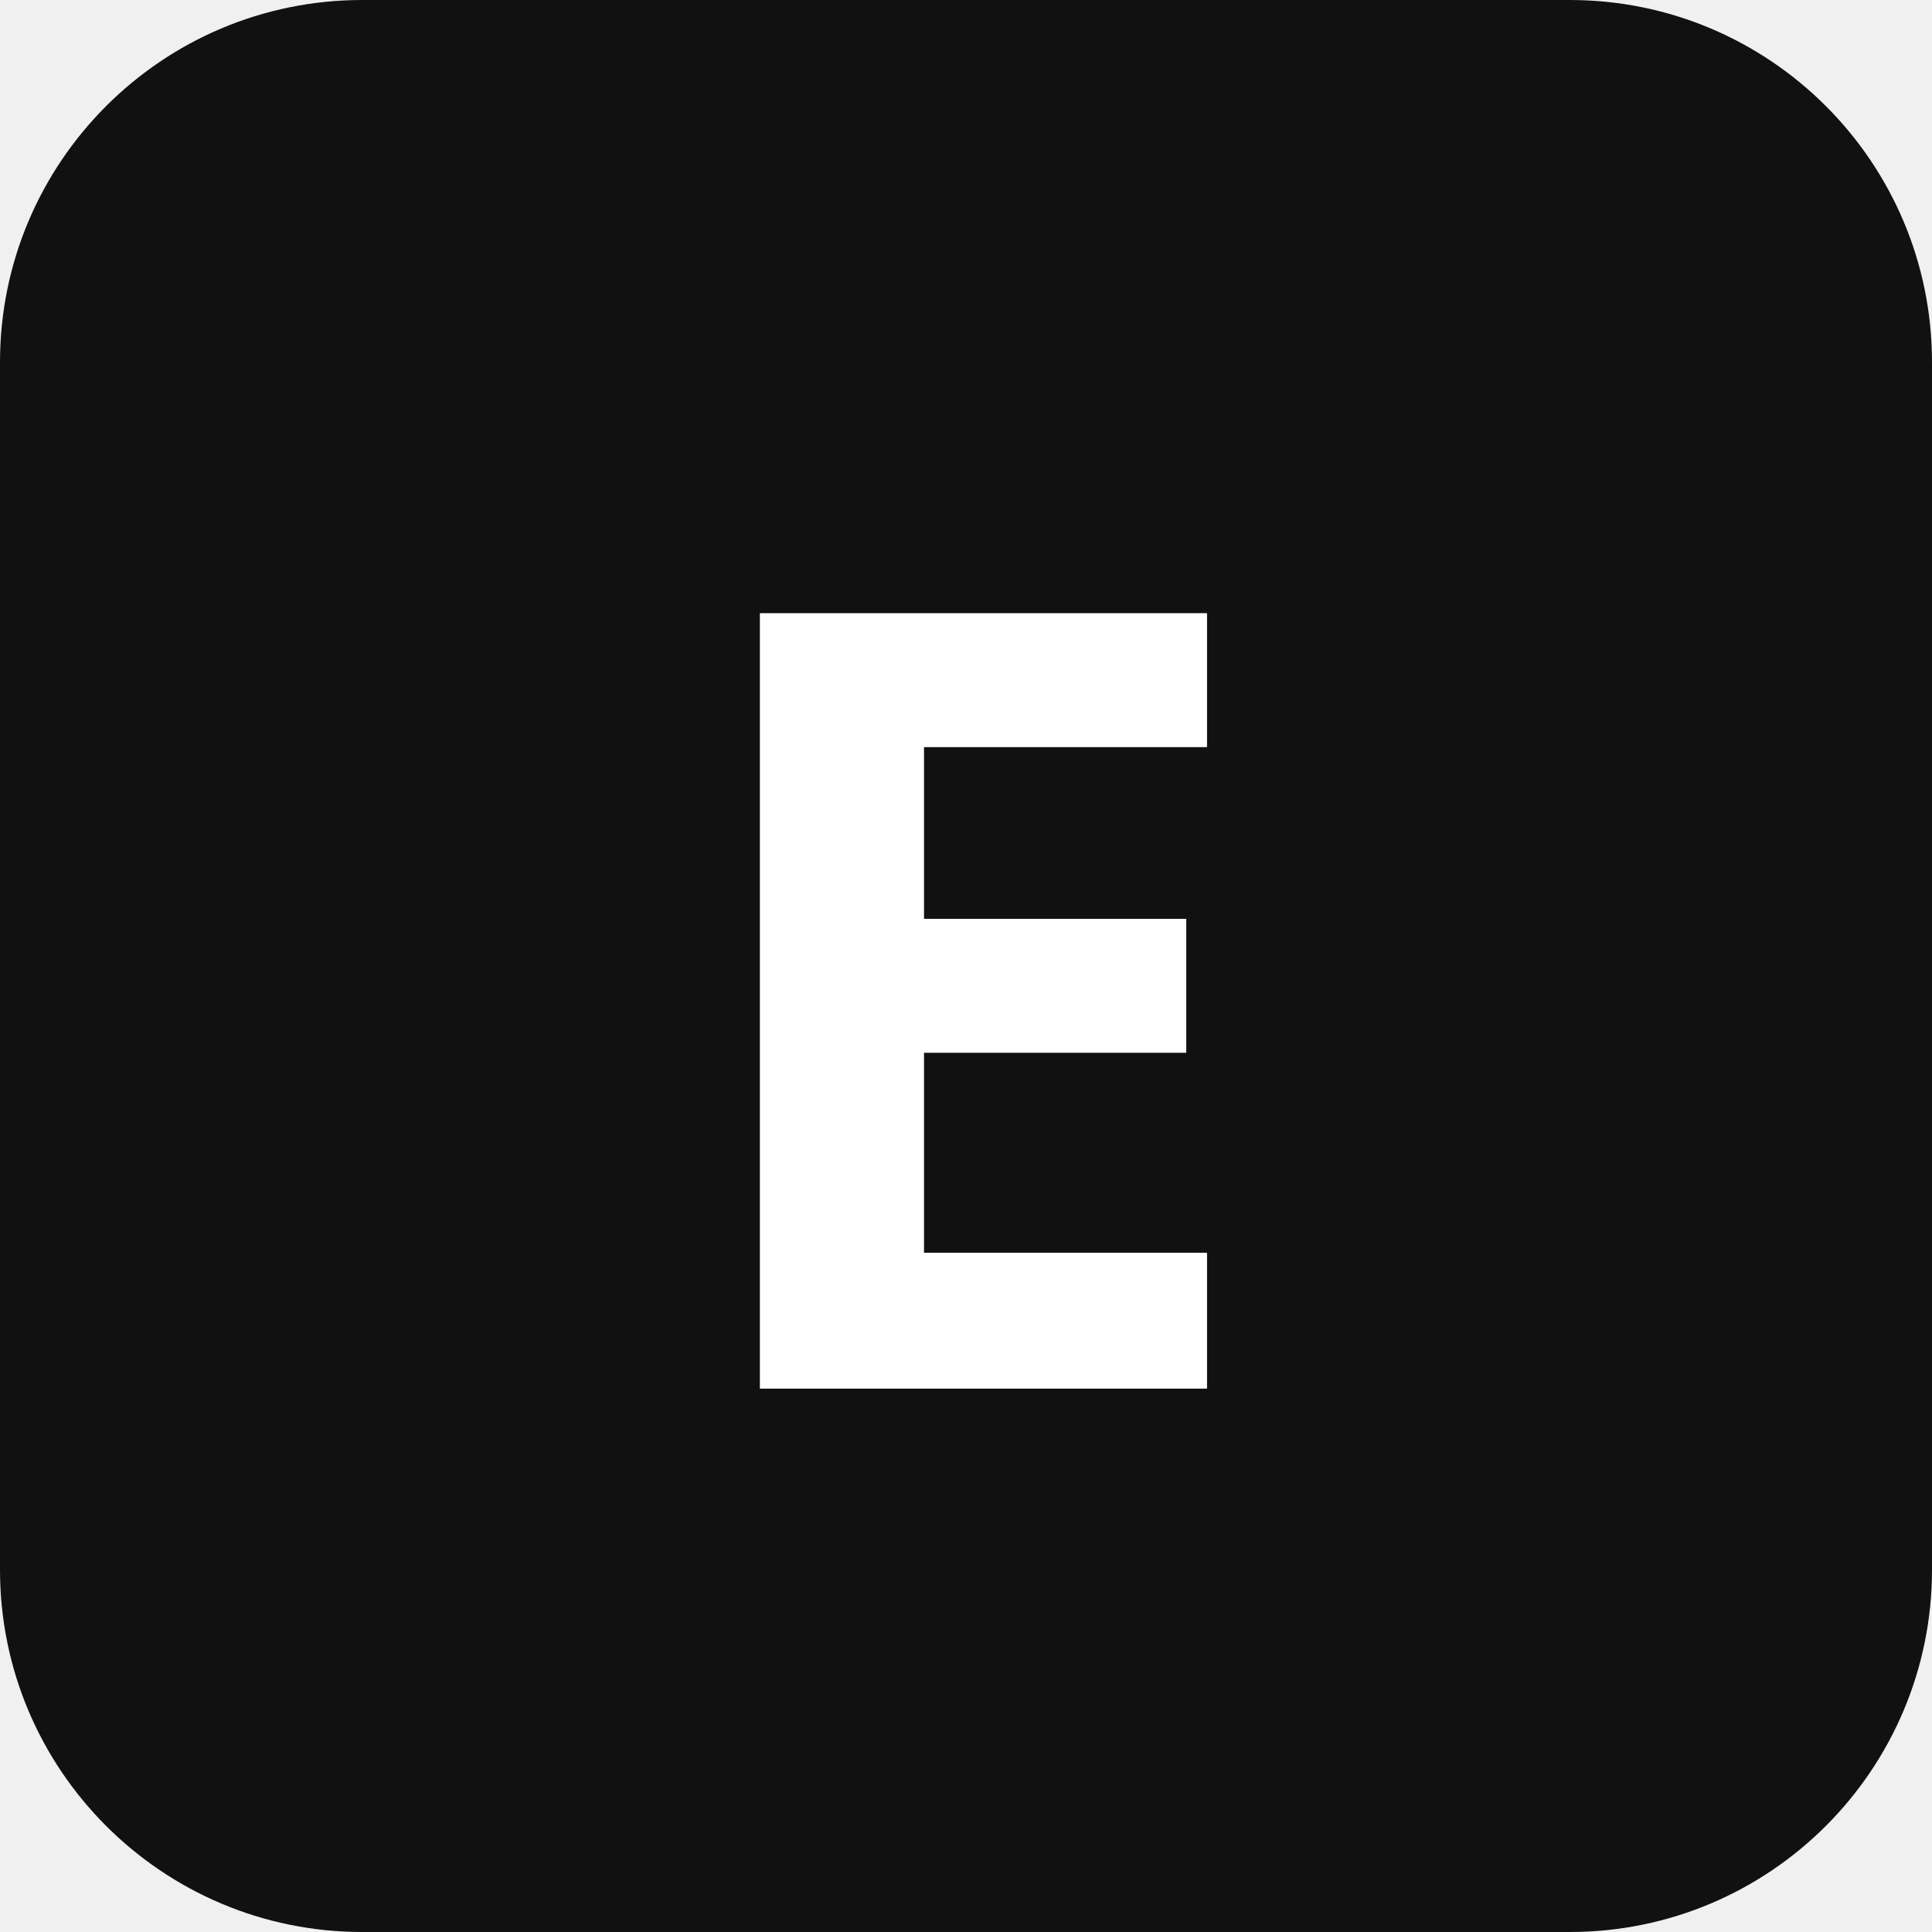
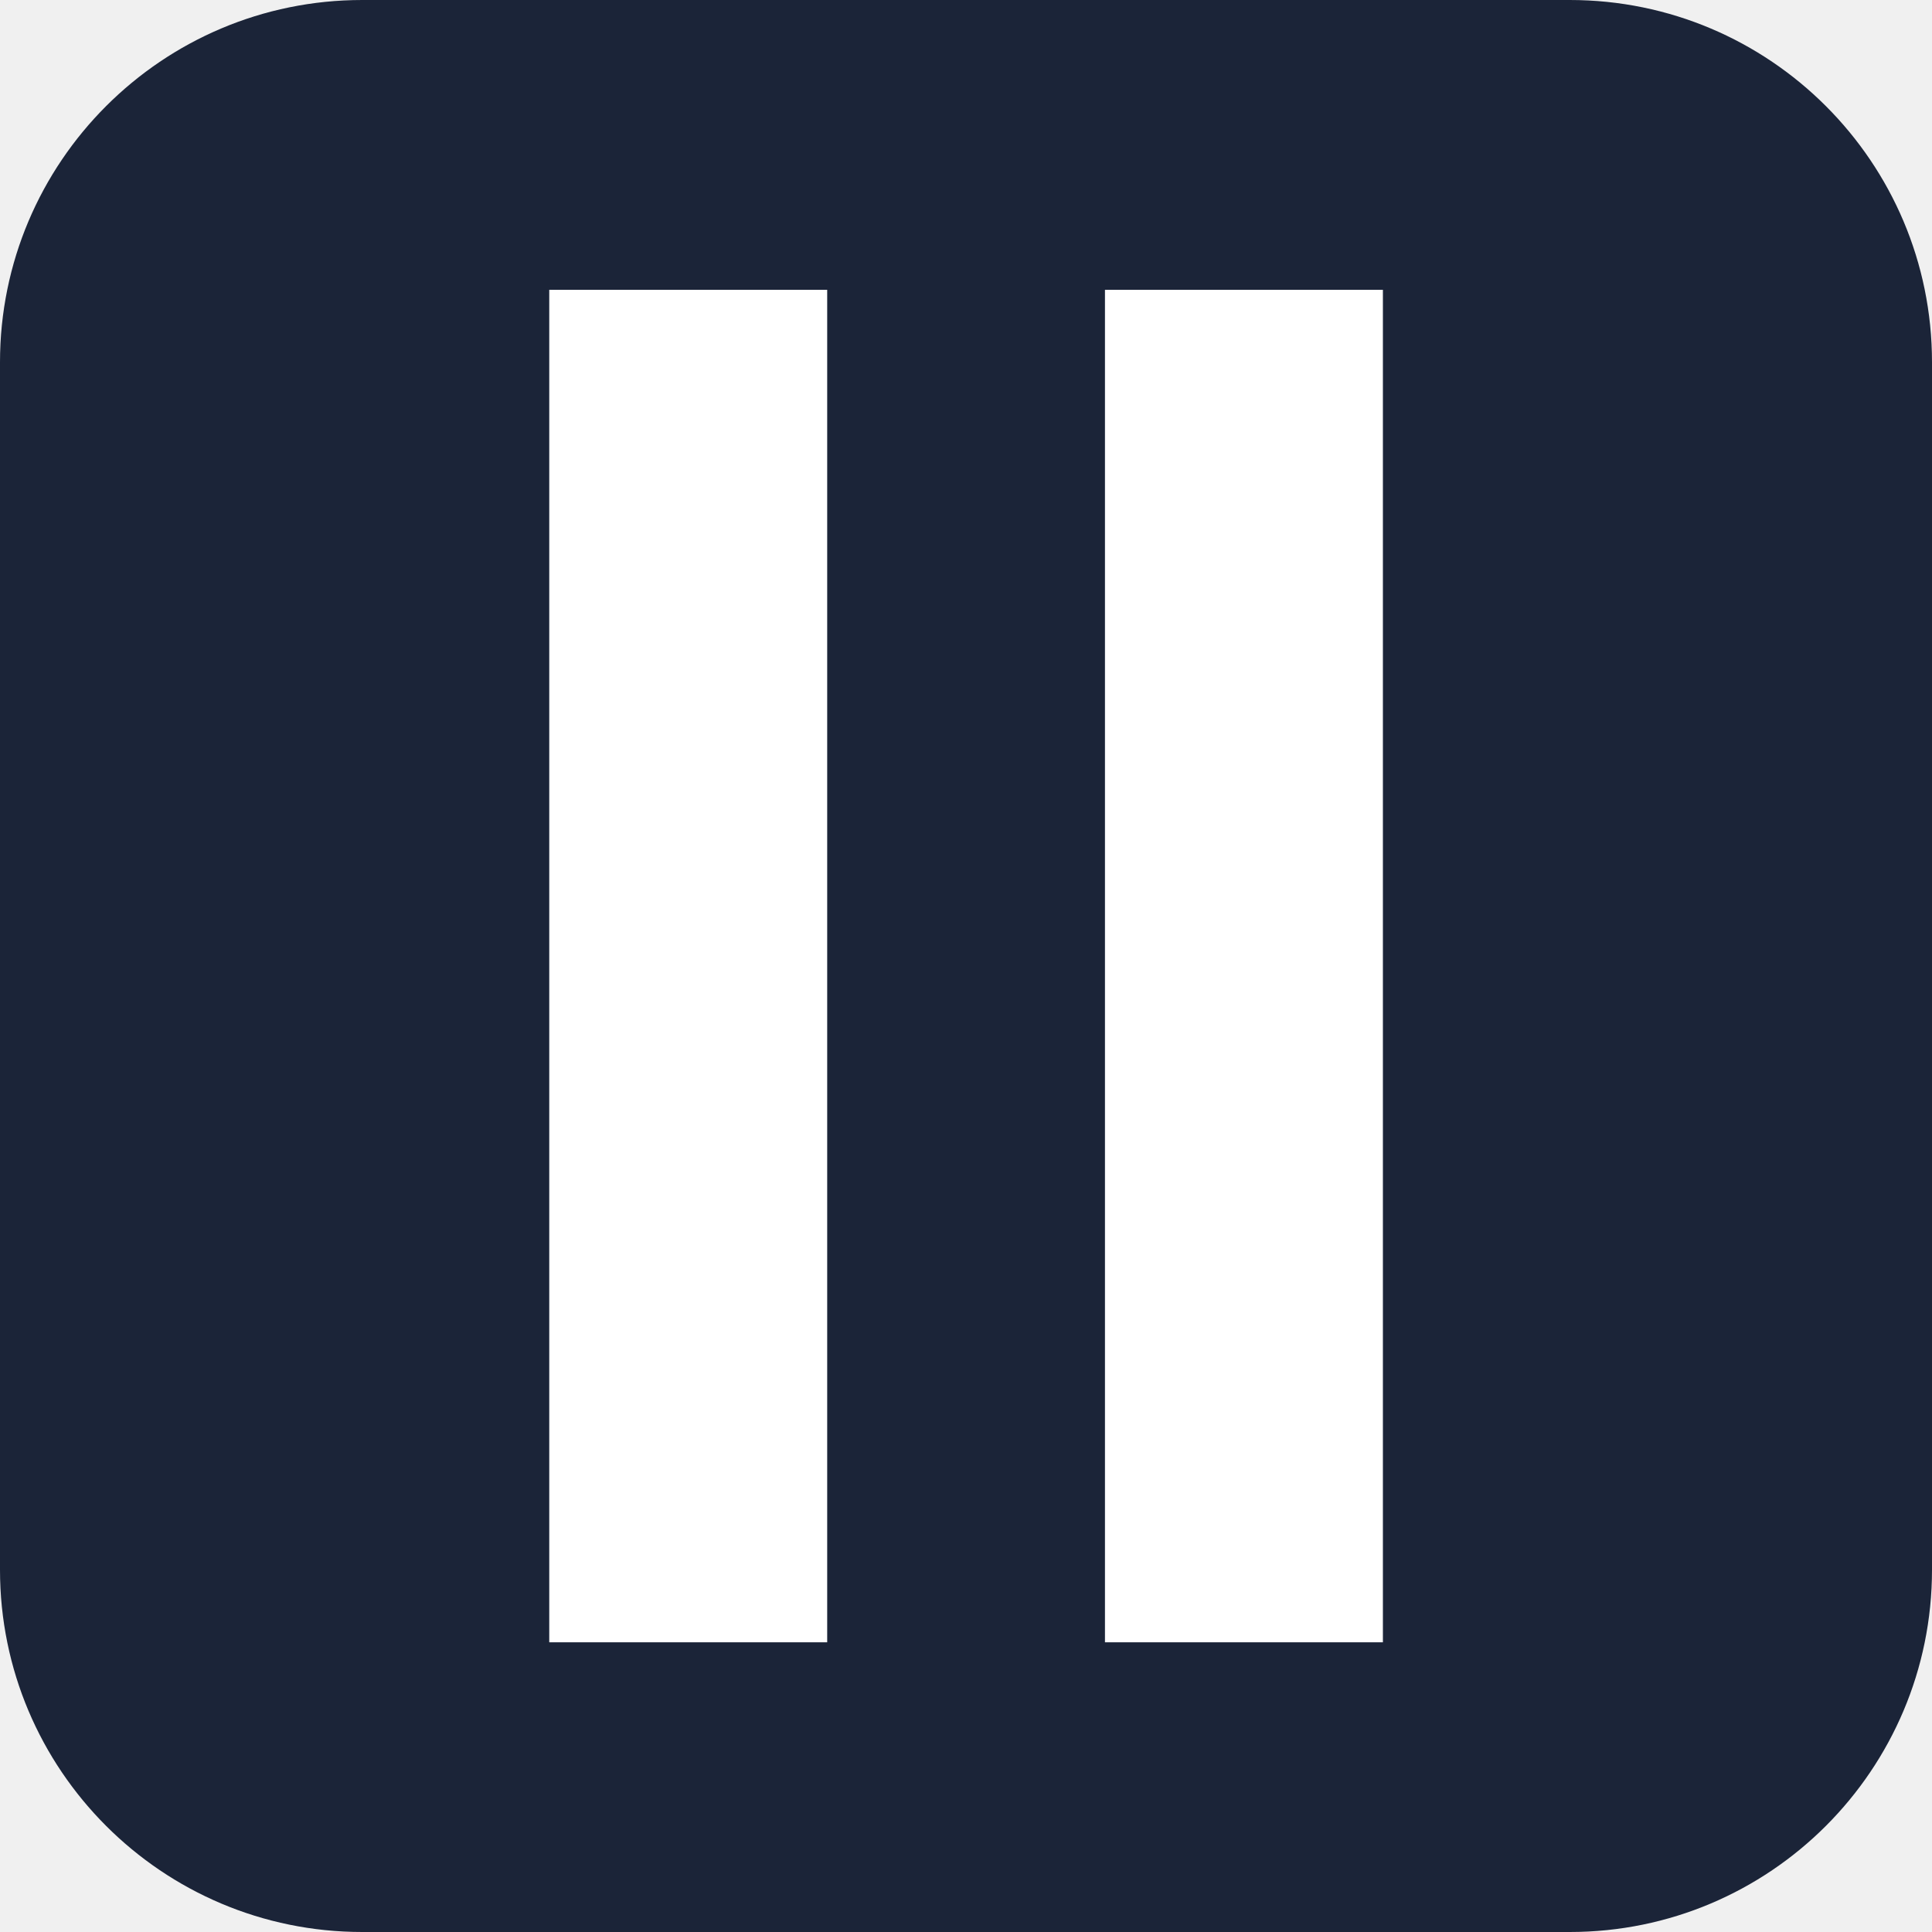
<svg xmlns="http://www.w3.org/2000/svg" viewBox="0 0 16 16" width="16" height="16" aria-hidden="true">
-   <rect width="16" height="16" rx="3" fill="#111111" />
-   <text x="8" y="11.5" text-anchor="middle" font-size="9" font-family="ui-sans-serif,system-ui,sans-serif" font-weight="700" fill="#fff">E</text>
+   <rect width="16" height="16" rx="3" fill="#1b2438" />
+   <g transform="translate(2.4 2.4) scale(0.4667)">
+     <path d="M4.604 0v24h4.932V0zm9.861 0v24h4.932V0z" fill="#ffffff" />
+   </g>
</svg>
